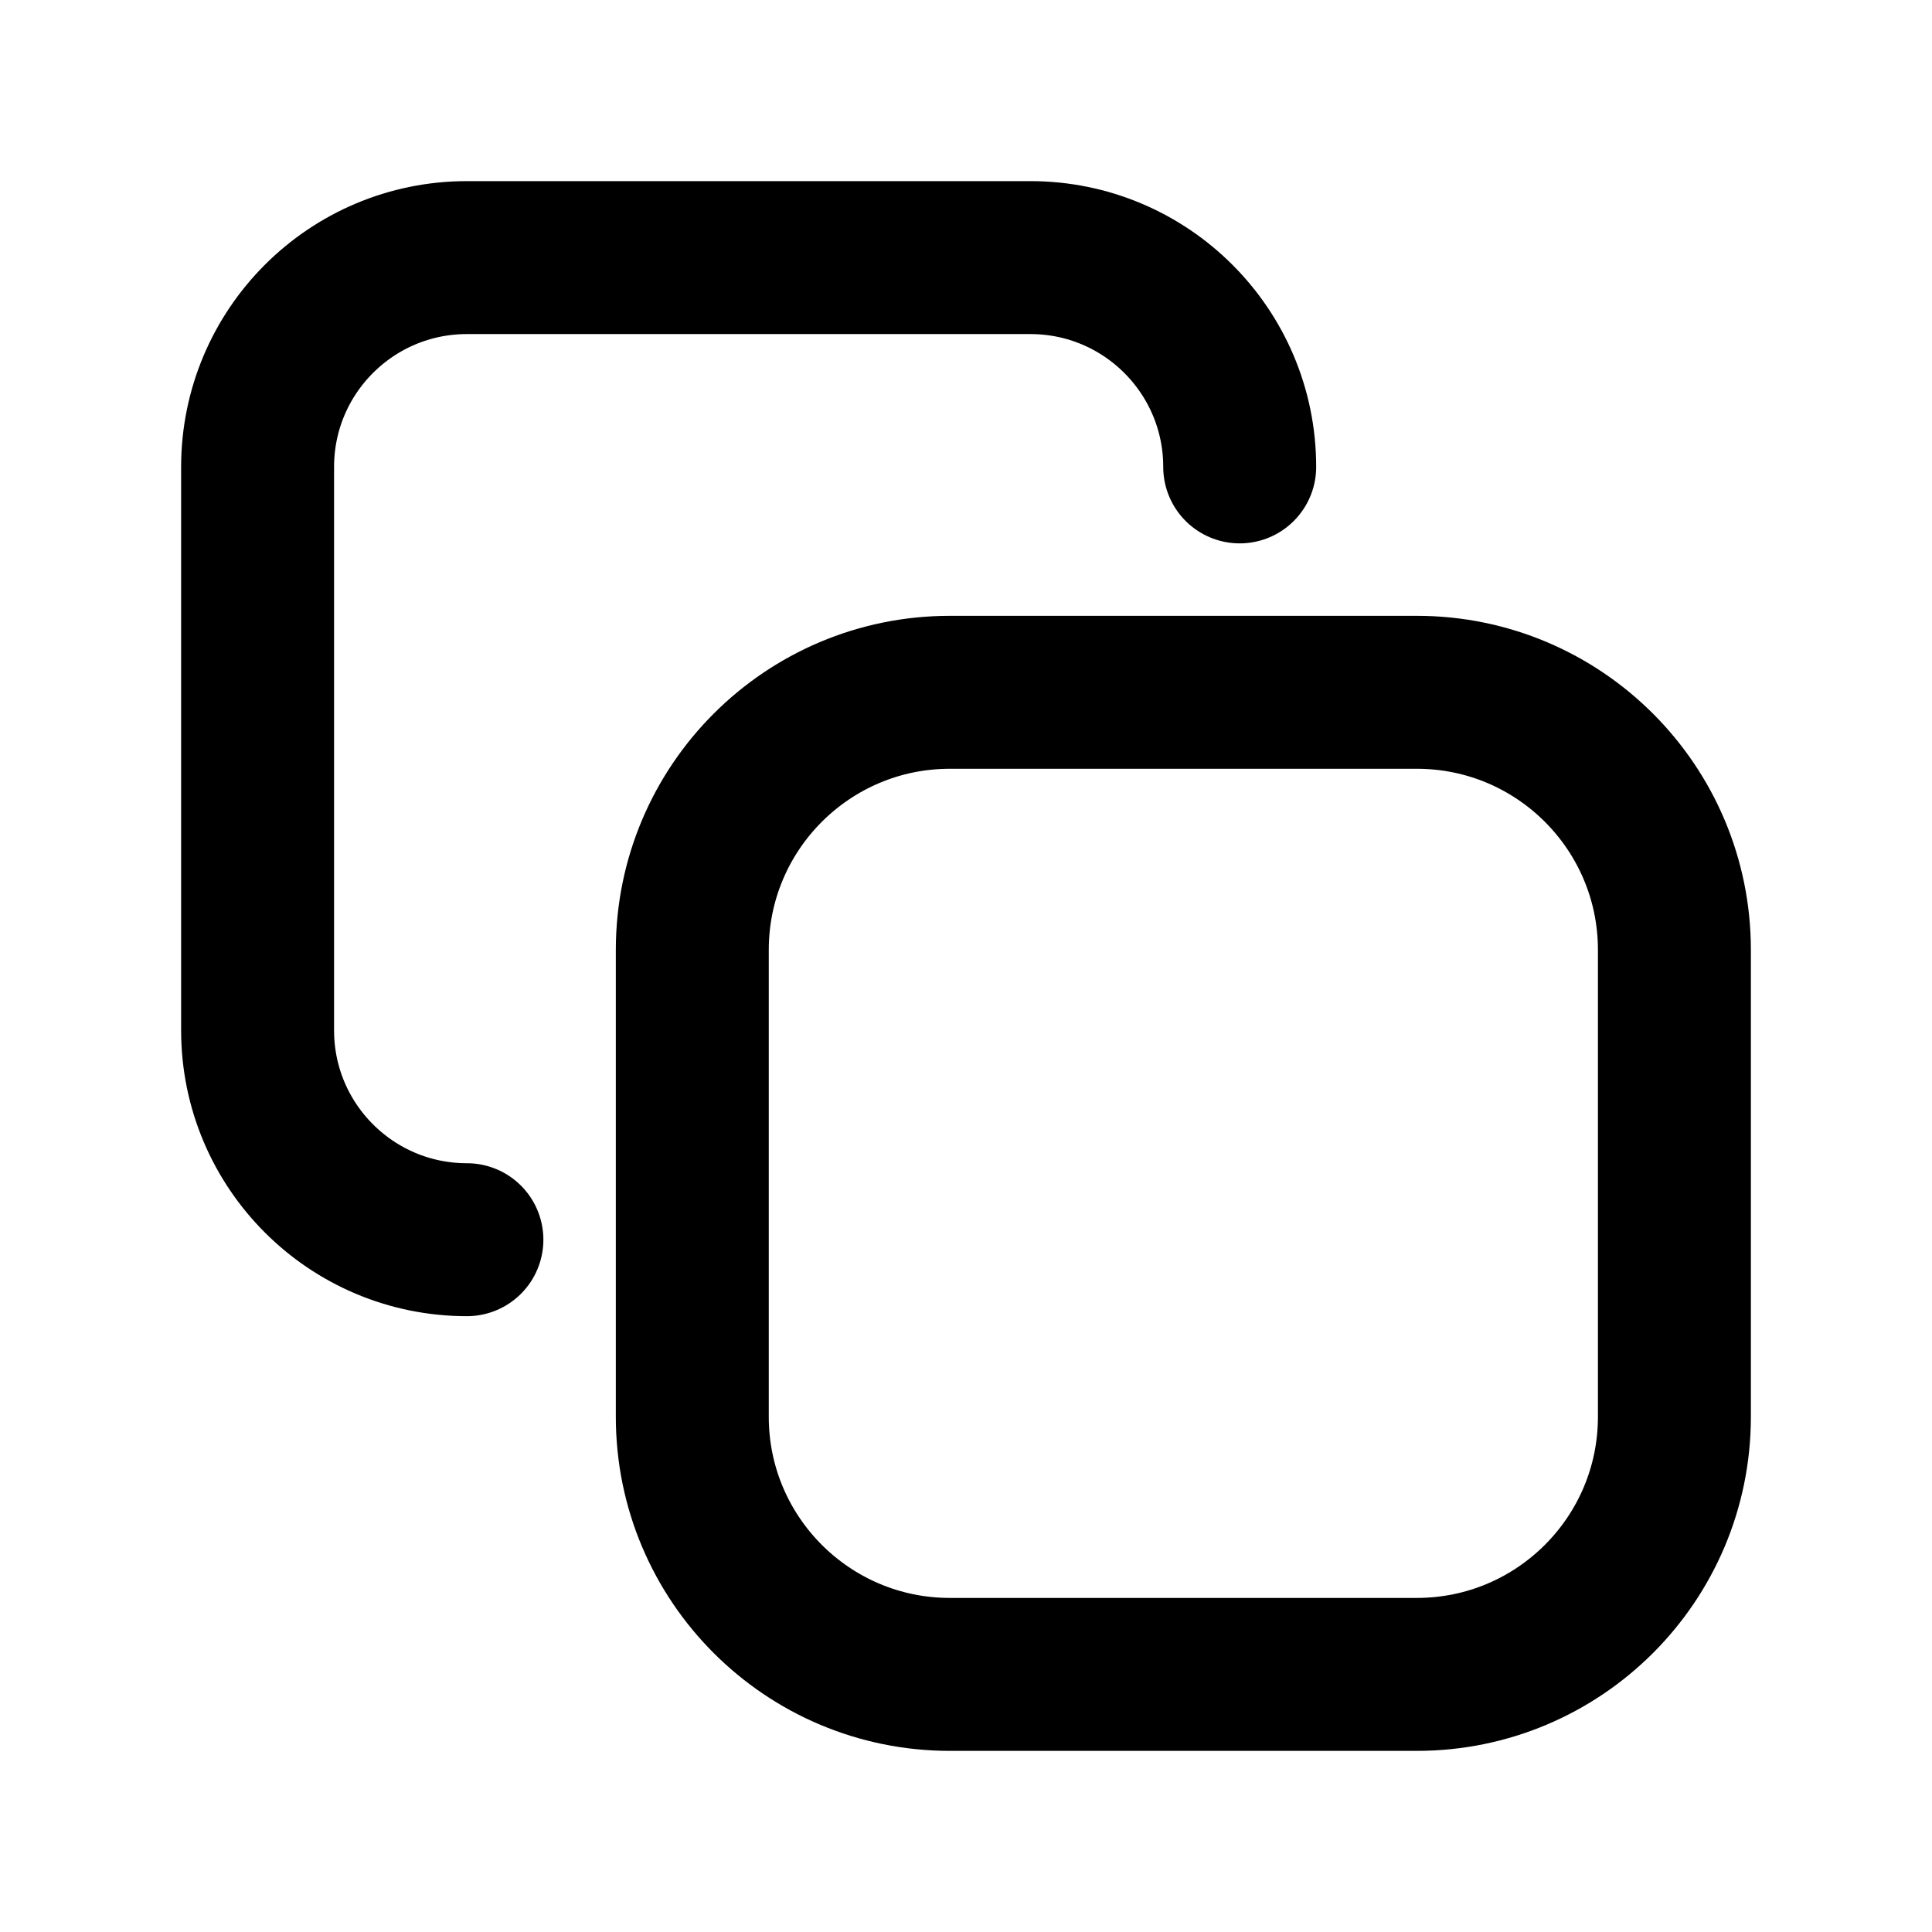
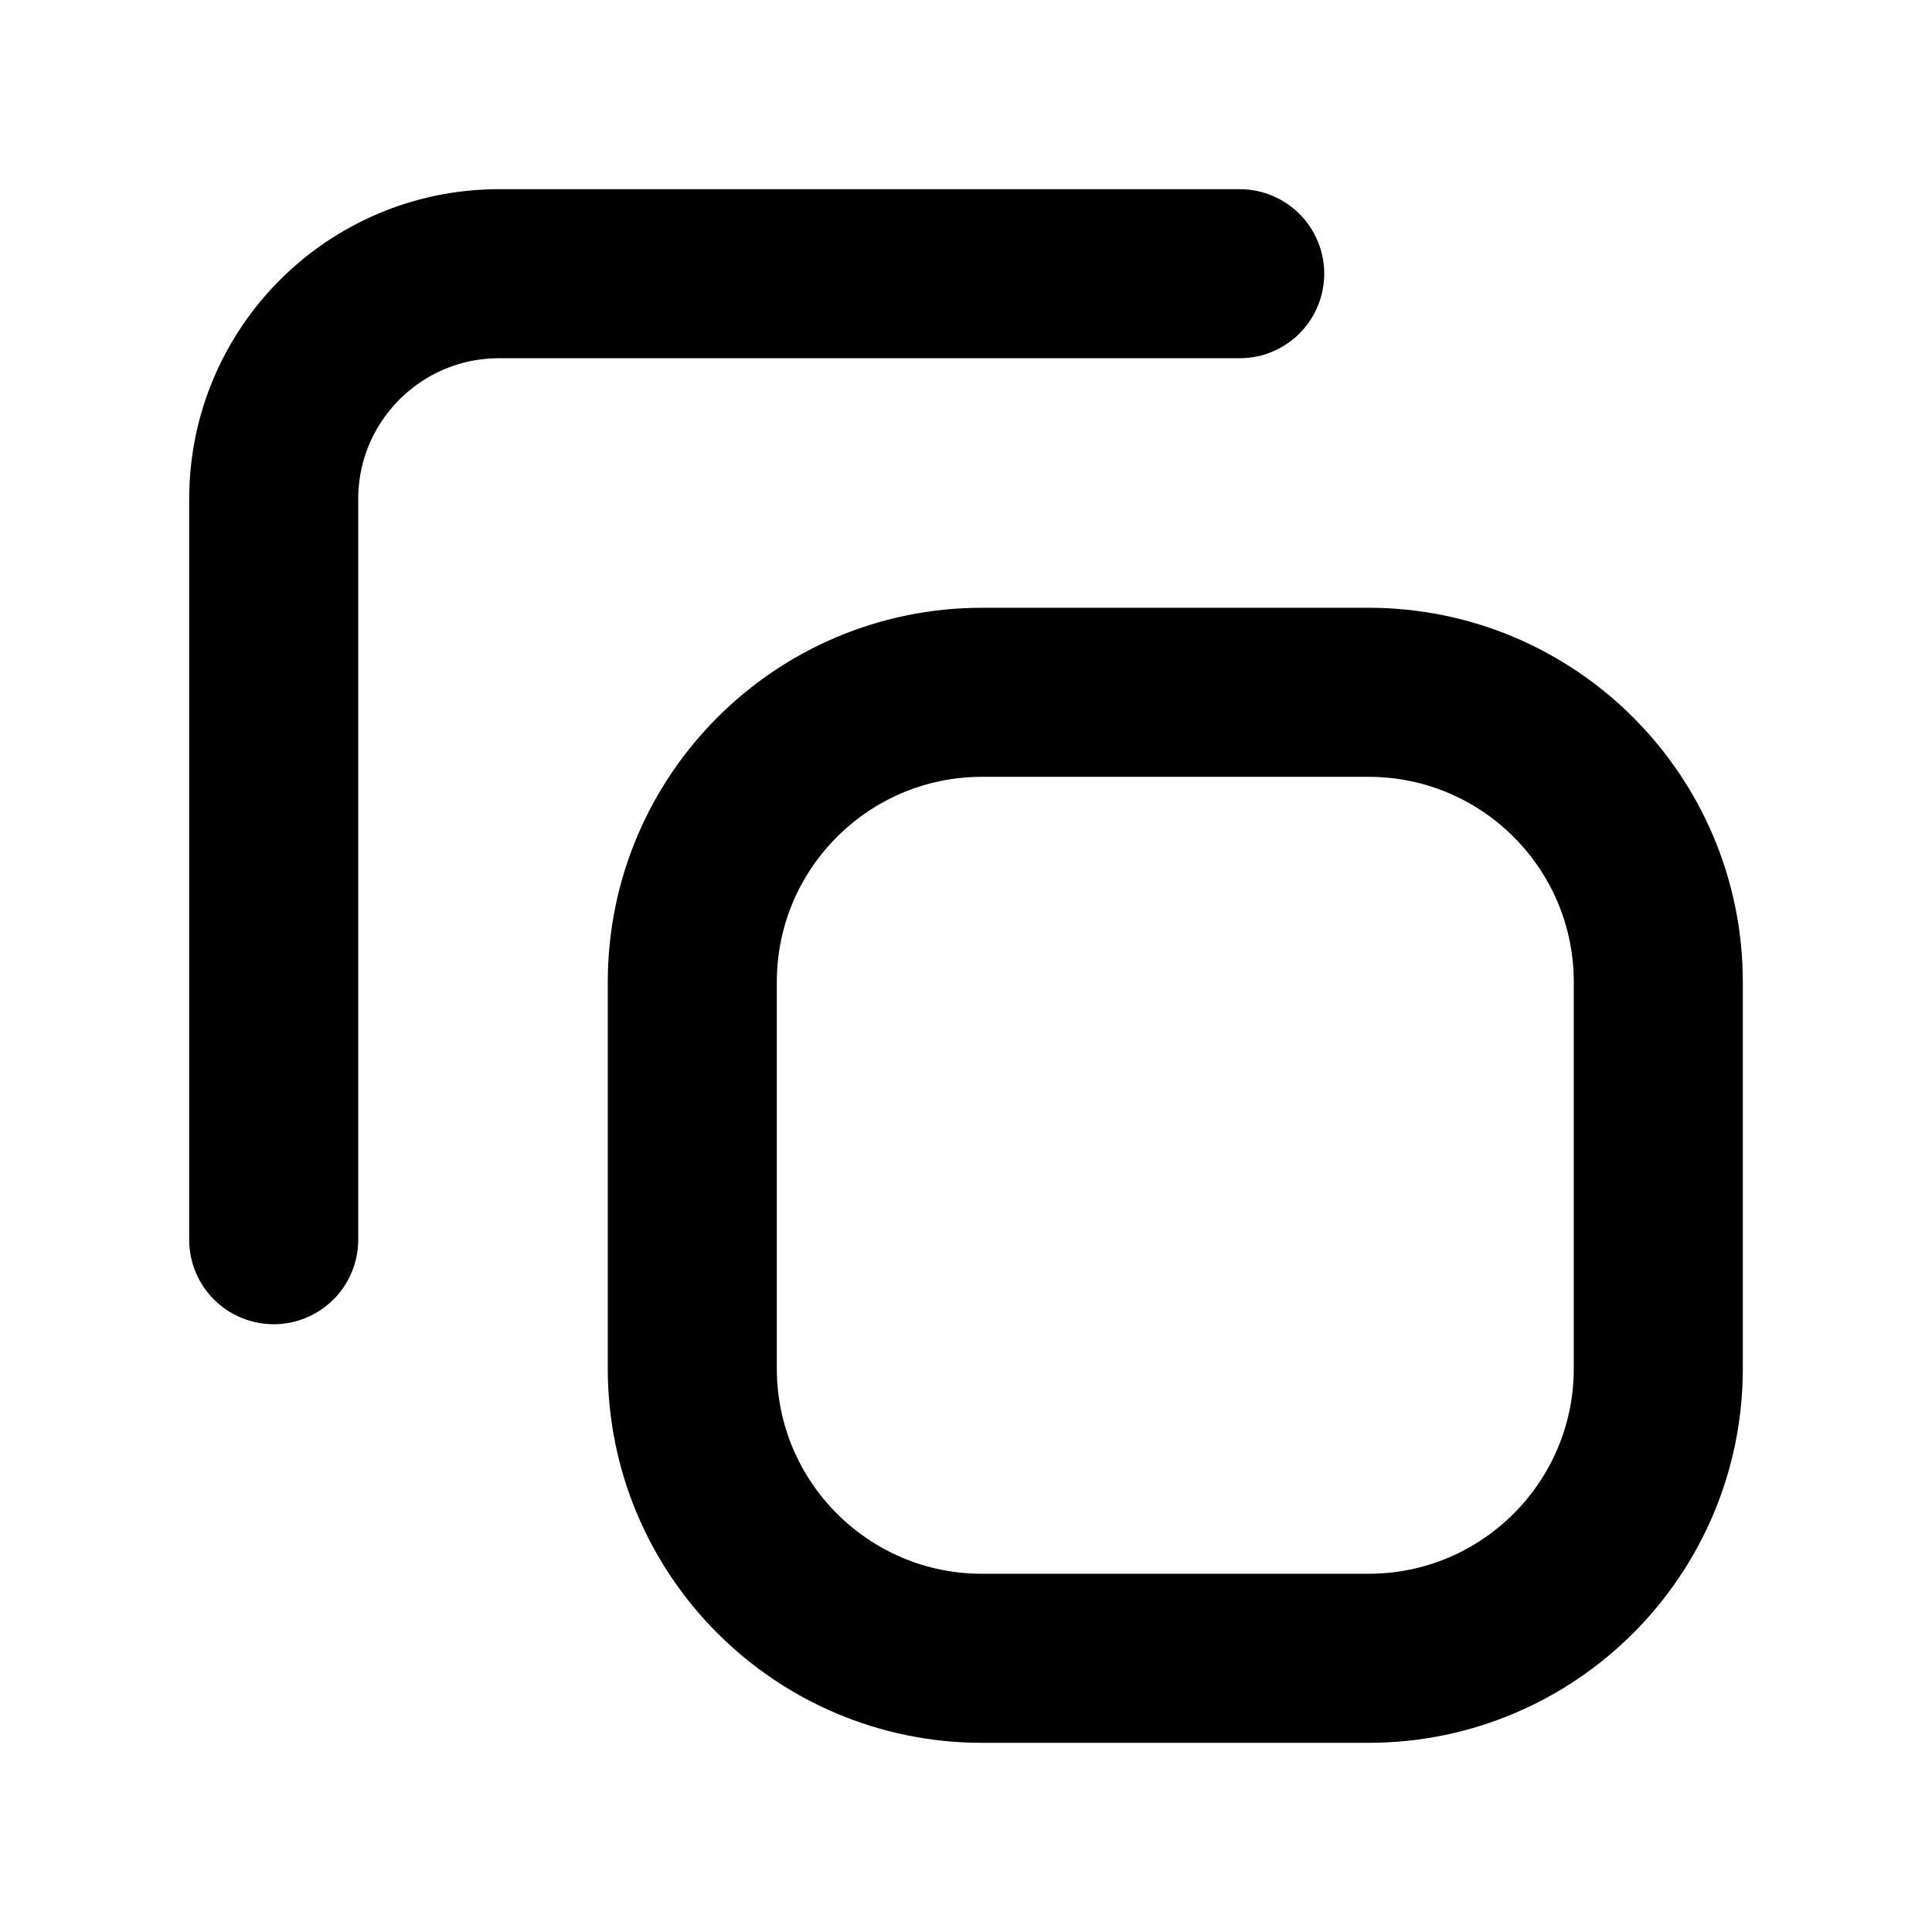
- <svg xmlns="http://www.w3.org/2000/svg" width="24" height="24" viewBox="0 0 24 24" fill="none" stroke="currentColor" stroke-width="1.9" stroke-linecap="round" stroke-linejoin="round">
-   <rect x="8.6" y="8.6" width="12.2" height="12.2" rx="3.2" />
-   <path d="M5.8 15.4A2.6 2.6 0 0 1 3.2 12.8V5.8a2.6 2.6 0 0 1 2.6-2.6h7a2.6 2.6 0 0 1 2.6 2.6" />
+ <svg xmlns="http://www.w3.org/2000/svg" width="24" height="24" viewBox="0 0 24 24" fill="none" stroke="currentColor" stroke-width="2.1" stroke-linecap="round" stroke-linejoin="round">
+   <rect x="8.6" y="8.6" width="12" height="12" rx="3.6" />
+   <path d="M15.4 3.4H6.2A2.8 2.8 0 0 0 3.4 6.2v9.2" />
</svg>
